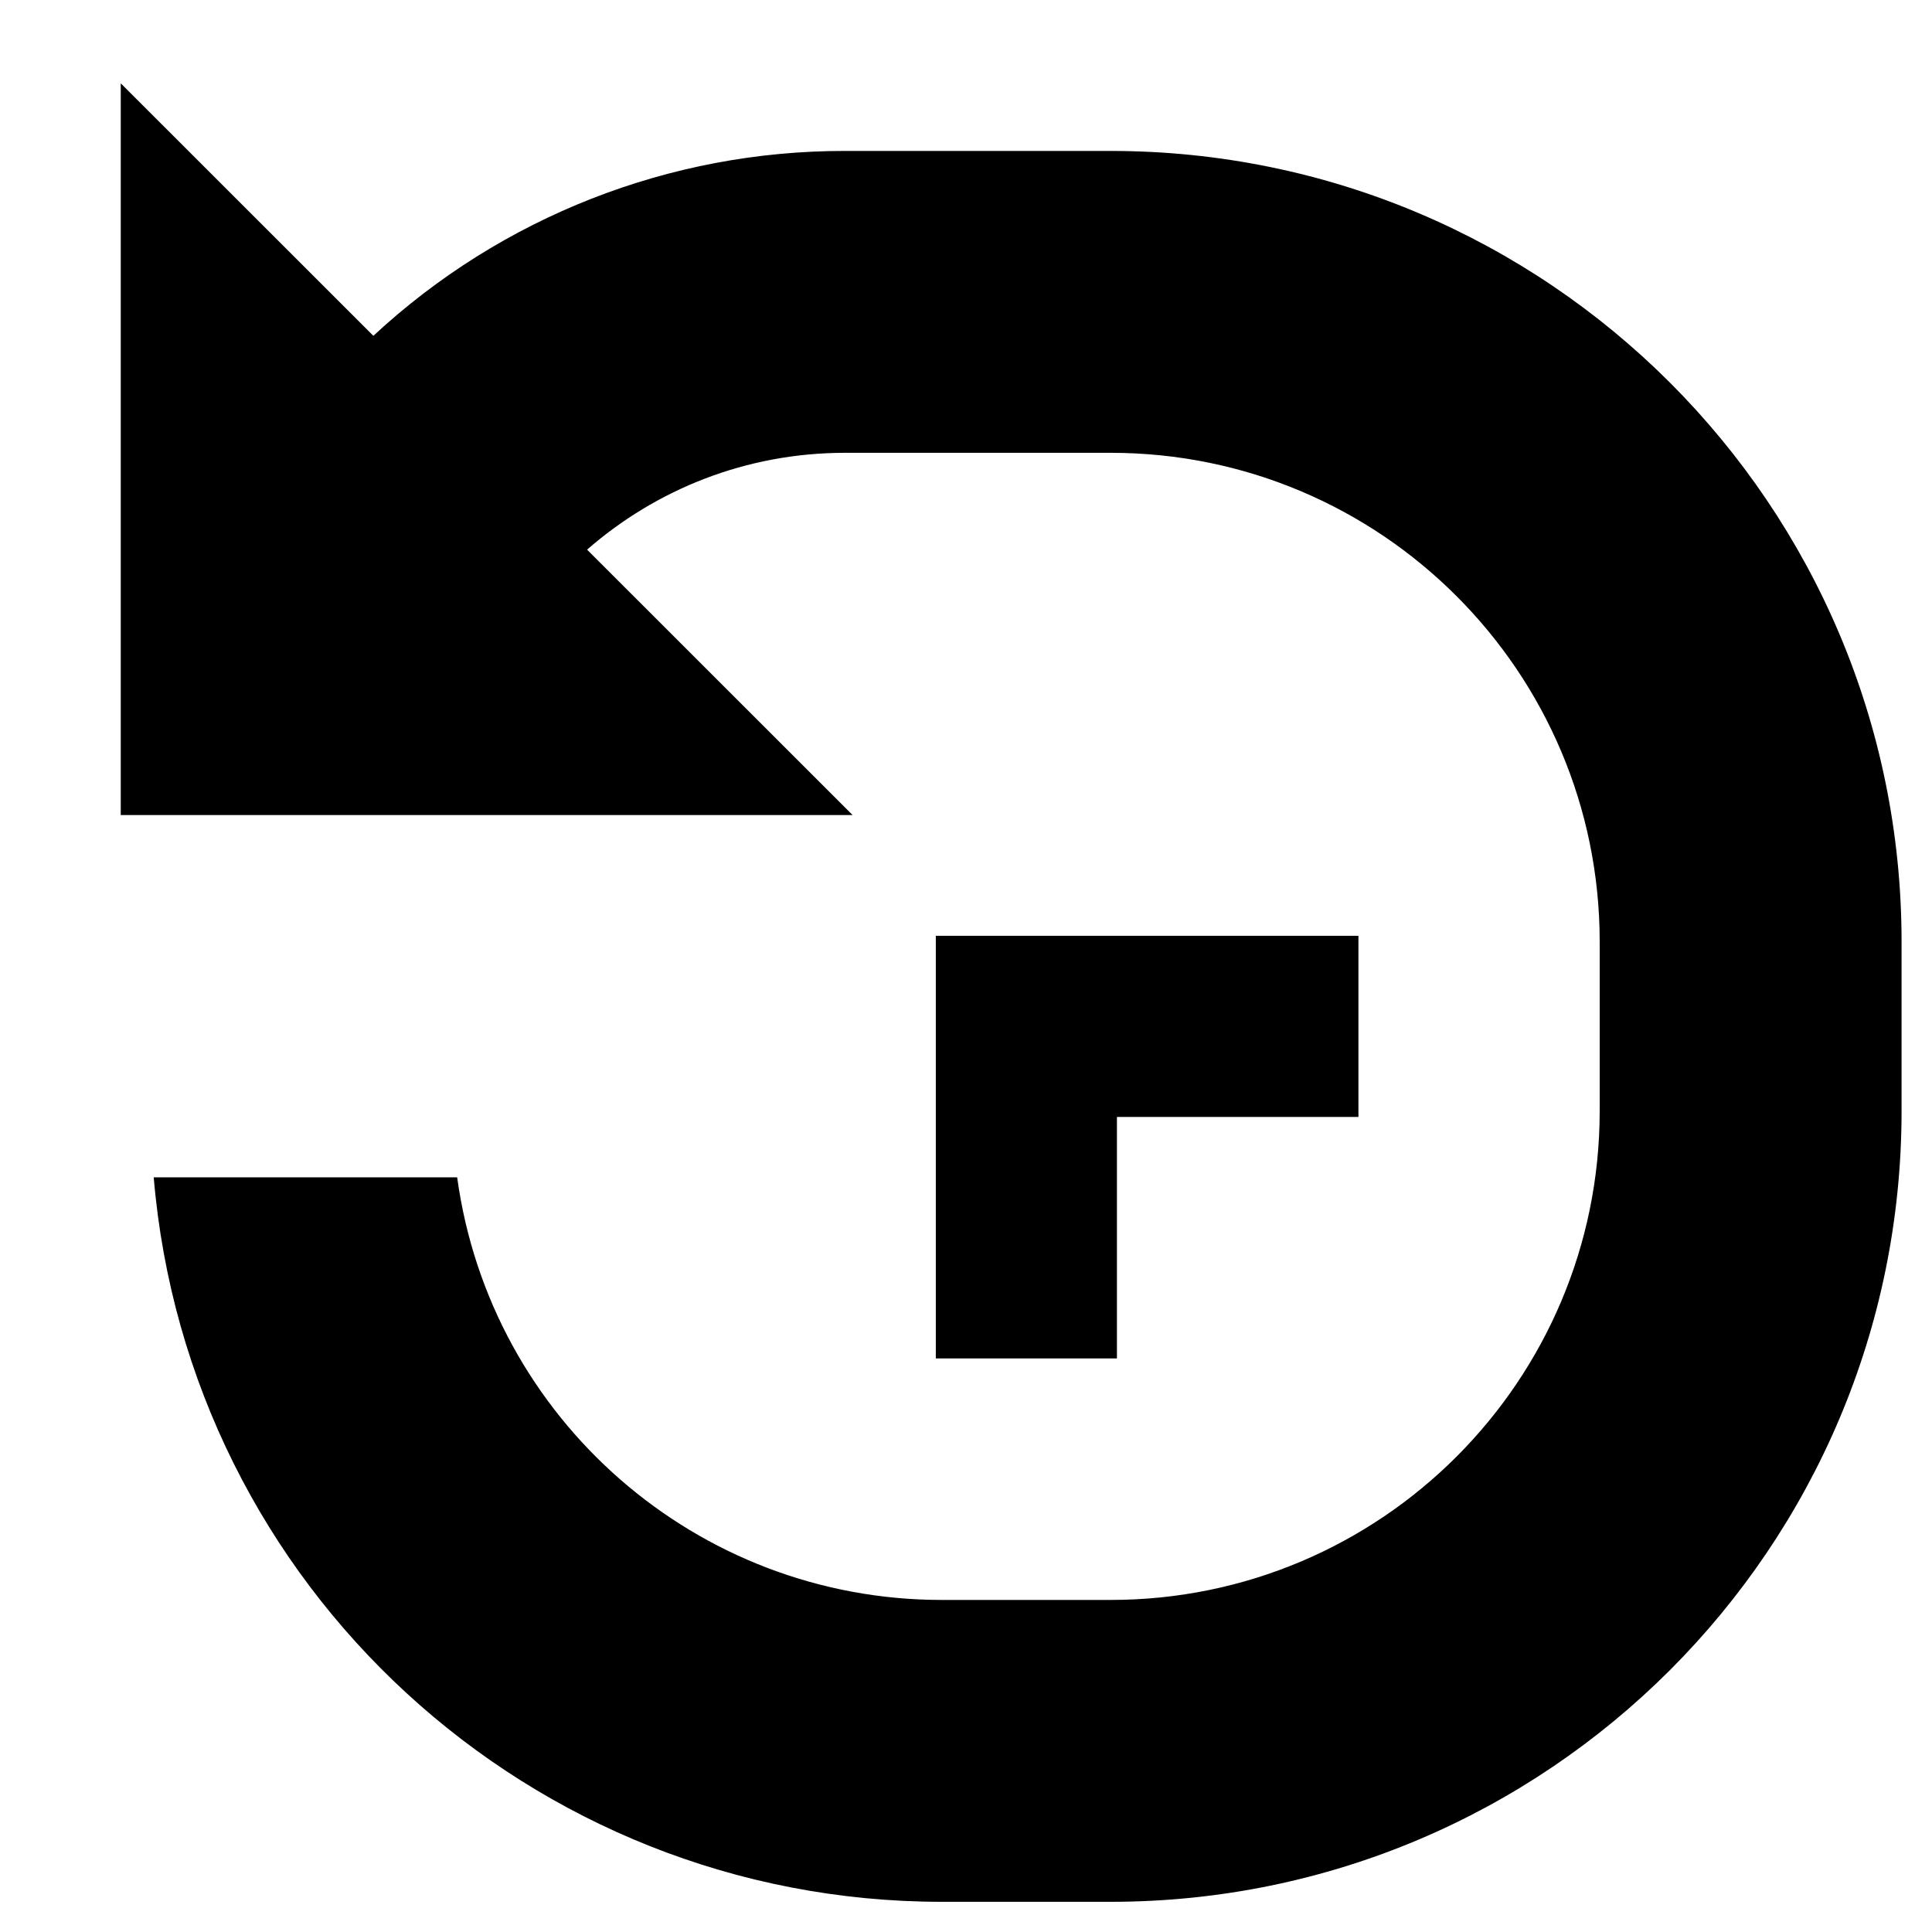
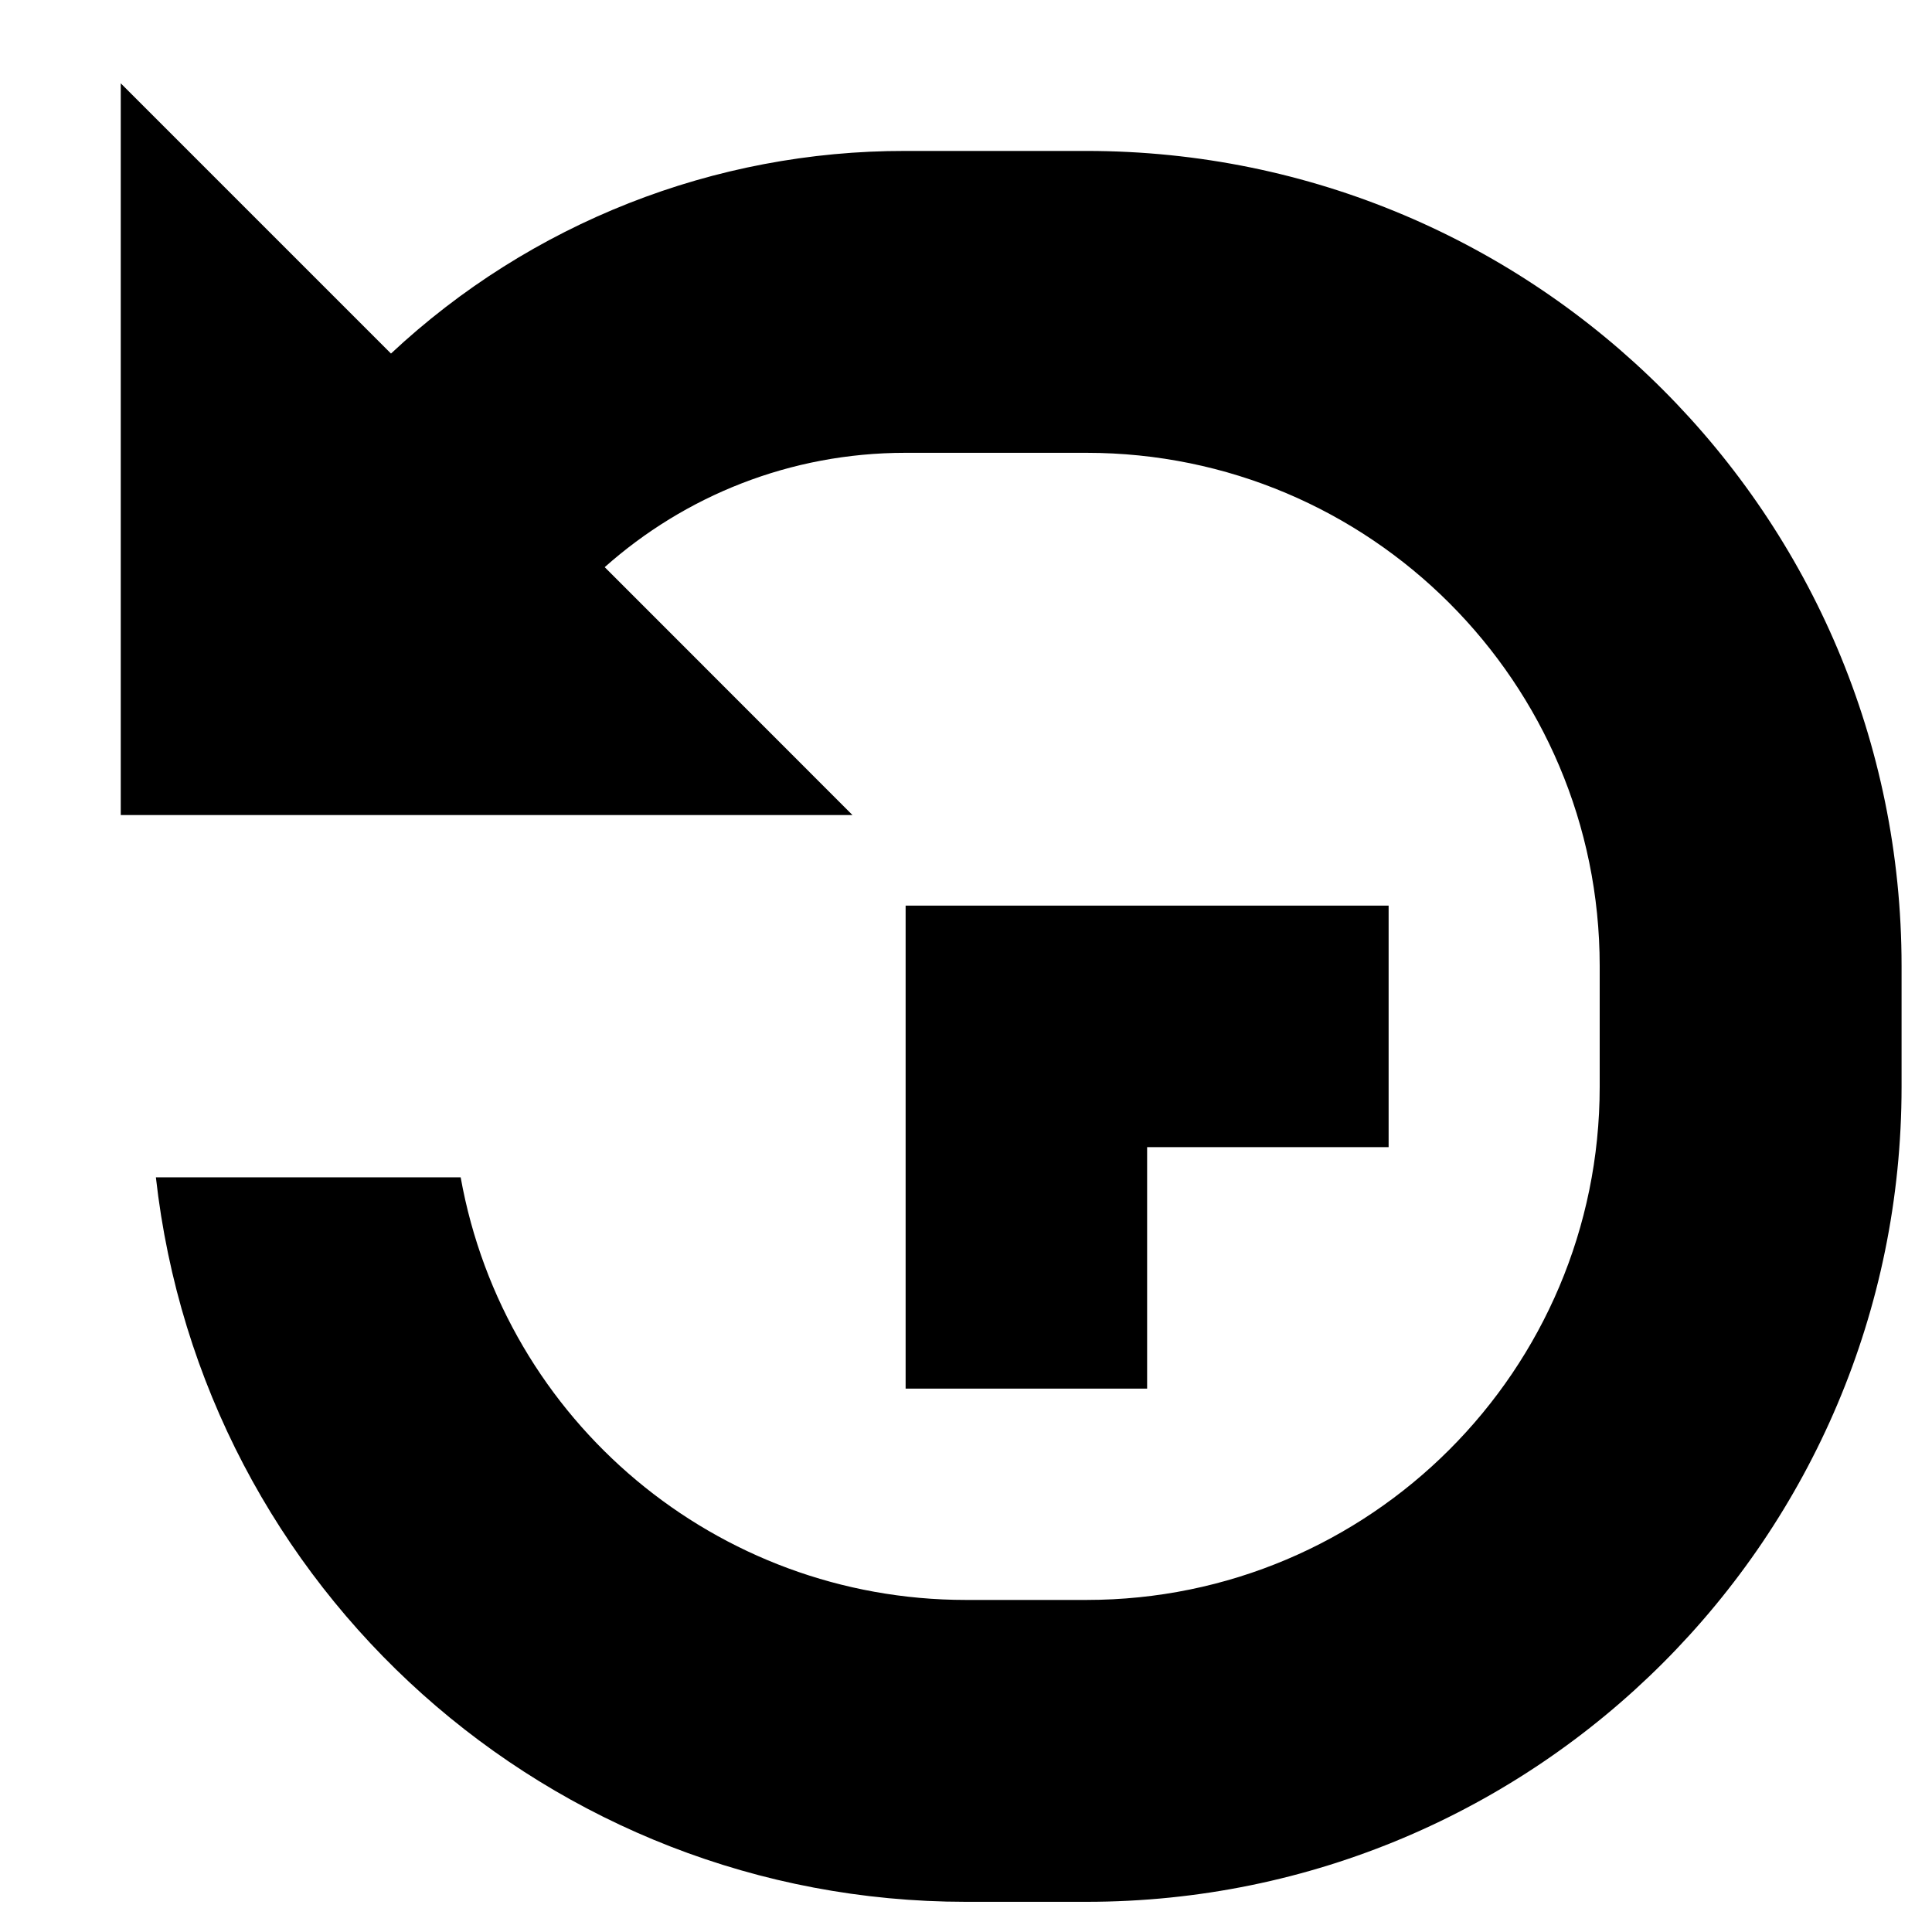
<svg xmlns="http://www.w3.org/2000/svg" viewBox="0 0 16 16" fill="currentColor">
-   <path d="M3.092 2.781A5.73 5.73 0 0 1 6.998 1.25h2.2a6.55 6.55 0 0 1 6.55 6.55v1.4a6.55 6.55 0 0 1-6.55 6.55h-1.4a6.55 6.55 0 0 1-6.525-6h2.513a4.05 4.05 0 0 0 4.012 3.5h1.4a4.05 4.05 0 0 0 4.05-4.05V7.8a4.05 4.05 0 0 0-4.05-4.05h-2.2c-.818 0-1.565.303-2.136.802L7.061 6.75H1V.69zM11.25 7.75v1.5h-2v2h-1.5v-3.5z" />
+   <path d="M3.238 2.928a6.22 6.22 0 0 1 4.26-1.678h1.5A6.75 6.75 0 0 1 15.748 8v1a6.75 6.75 0 0 1-6.75 6.75h-1a6.75 6.75 0 0 1-6.707-6h2.524a4.25 4.25 0 0 0 4.183 3.5h1A4.25 4.25 0 0 0 13.248 9V8a4.25 4.25 0 0 0-4.25-4.25h-1.5c-.956 0-1.828.358-2.49.947L7.06 6.75H1V.69zM11.5 7.5v2h-2v2h-2v-4z" />
</svg>
